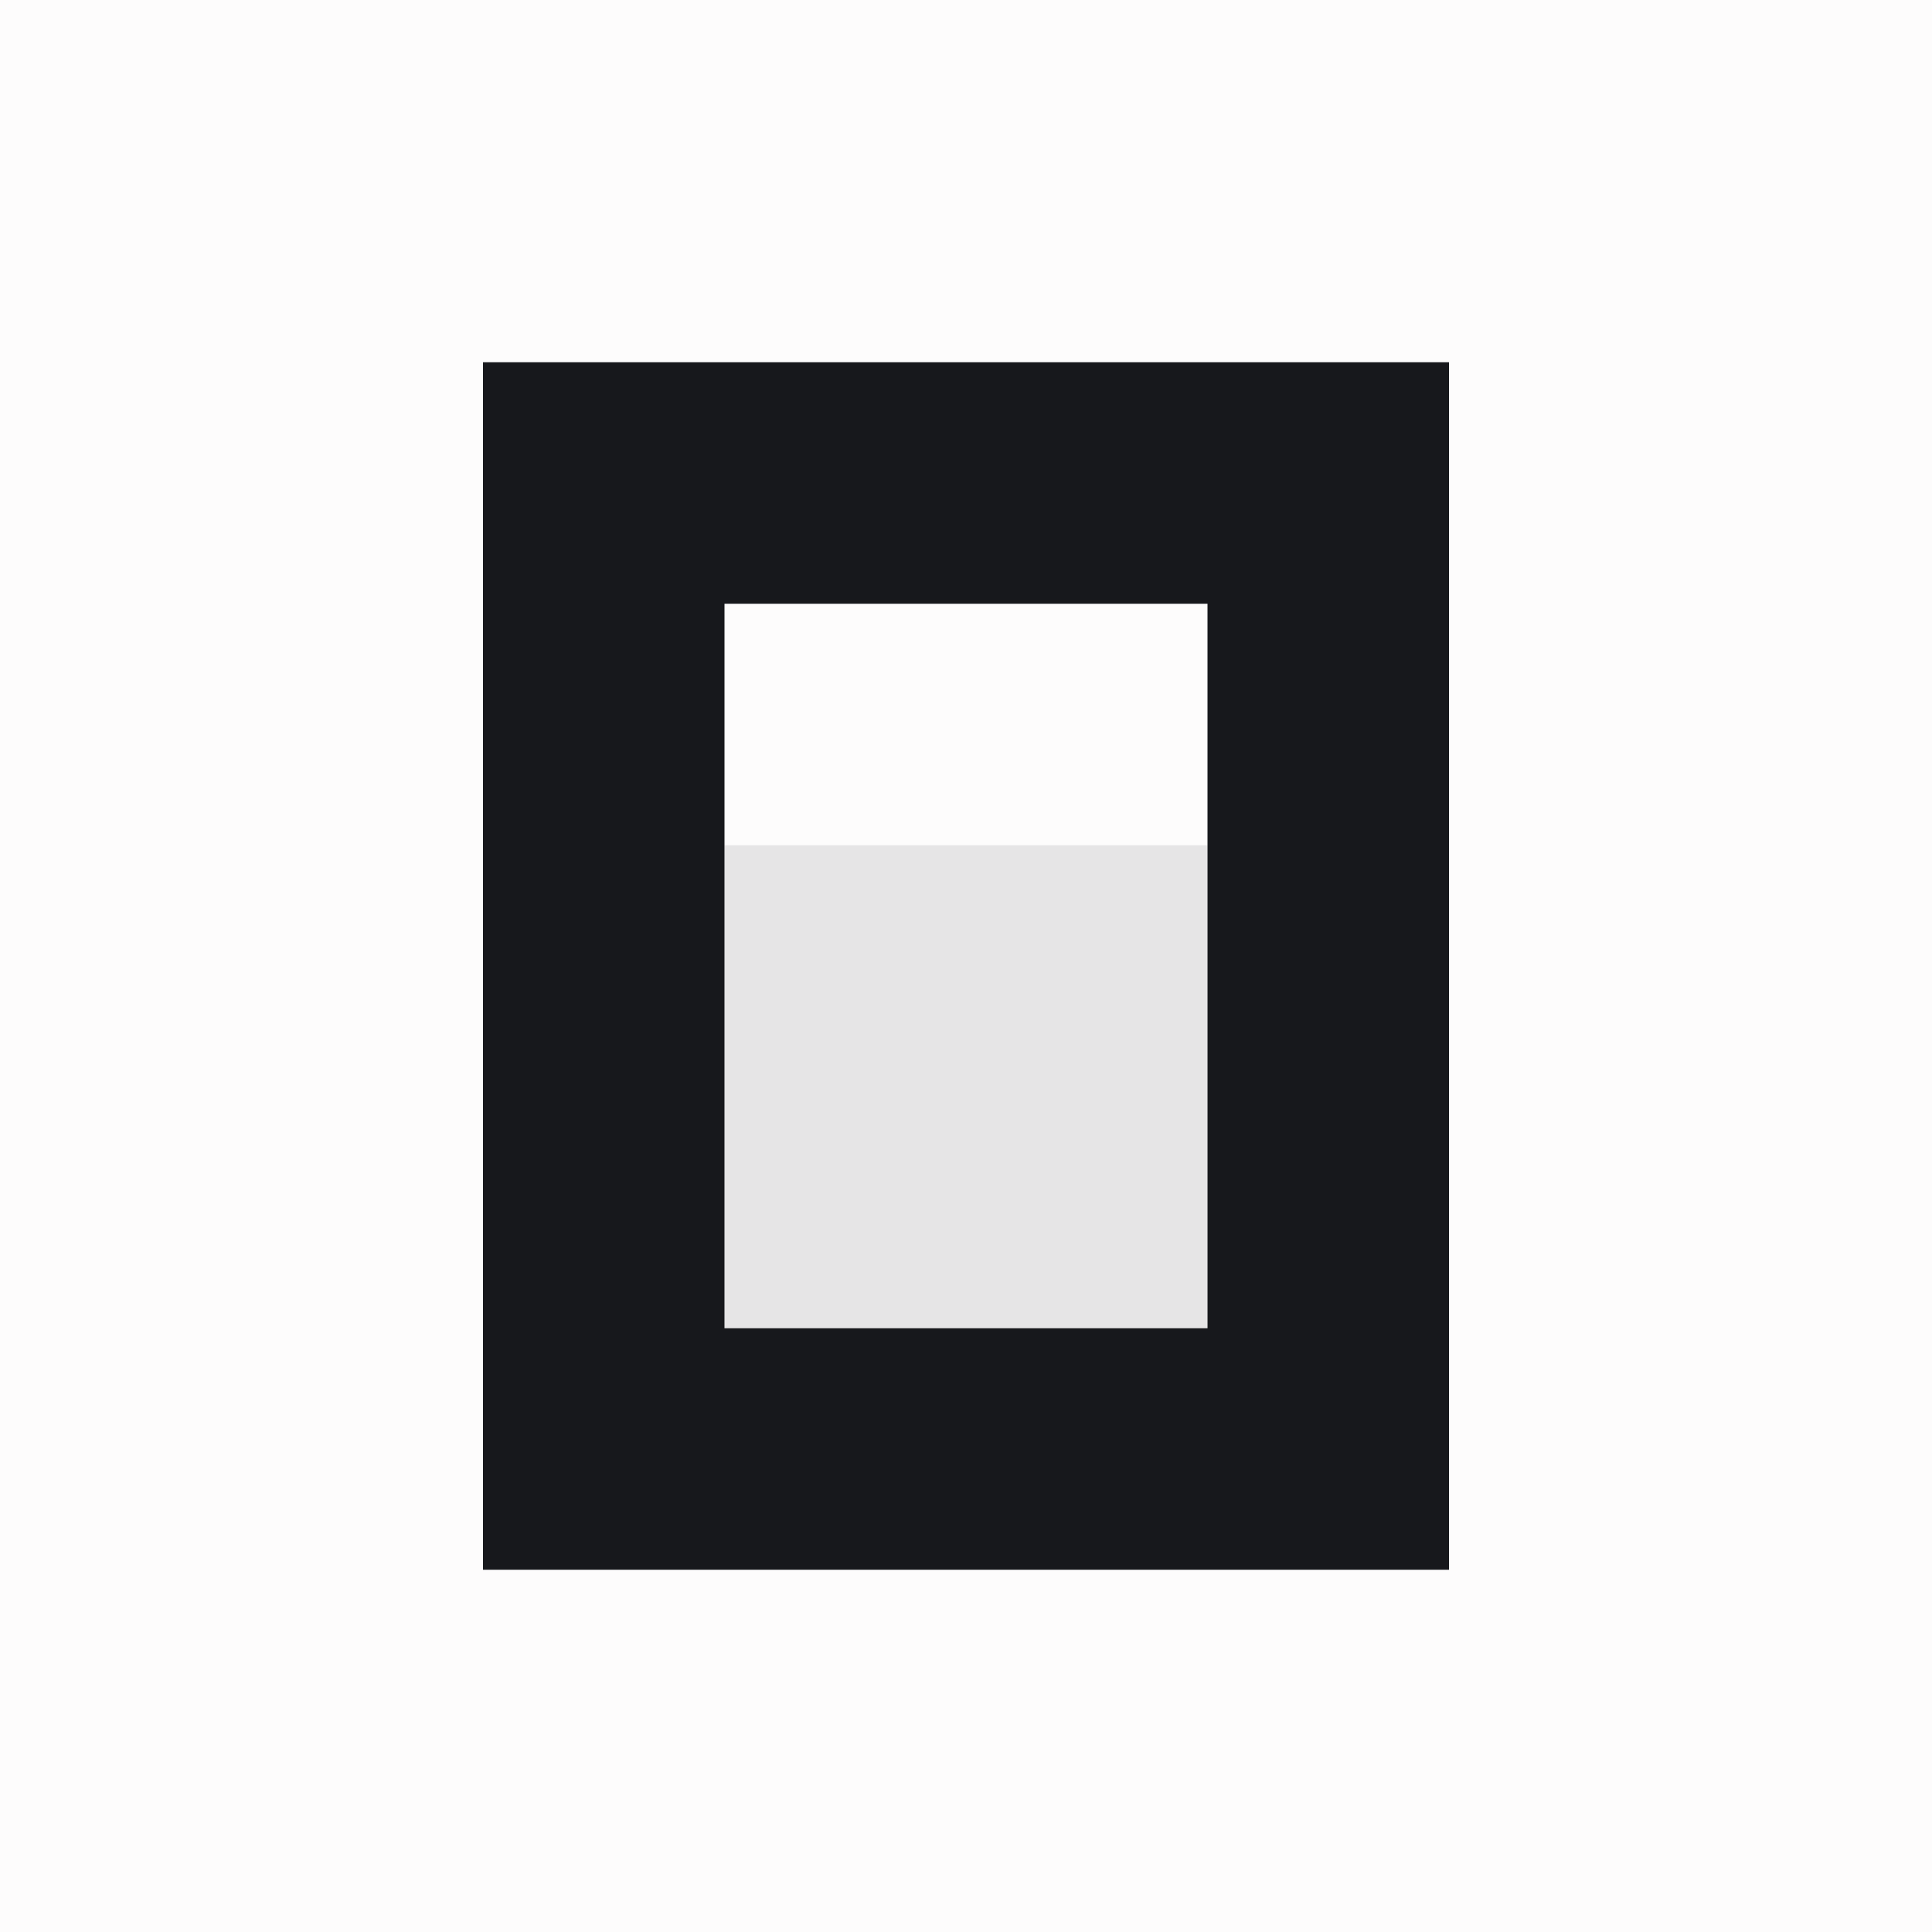
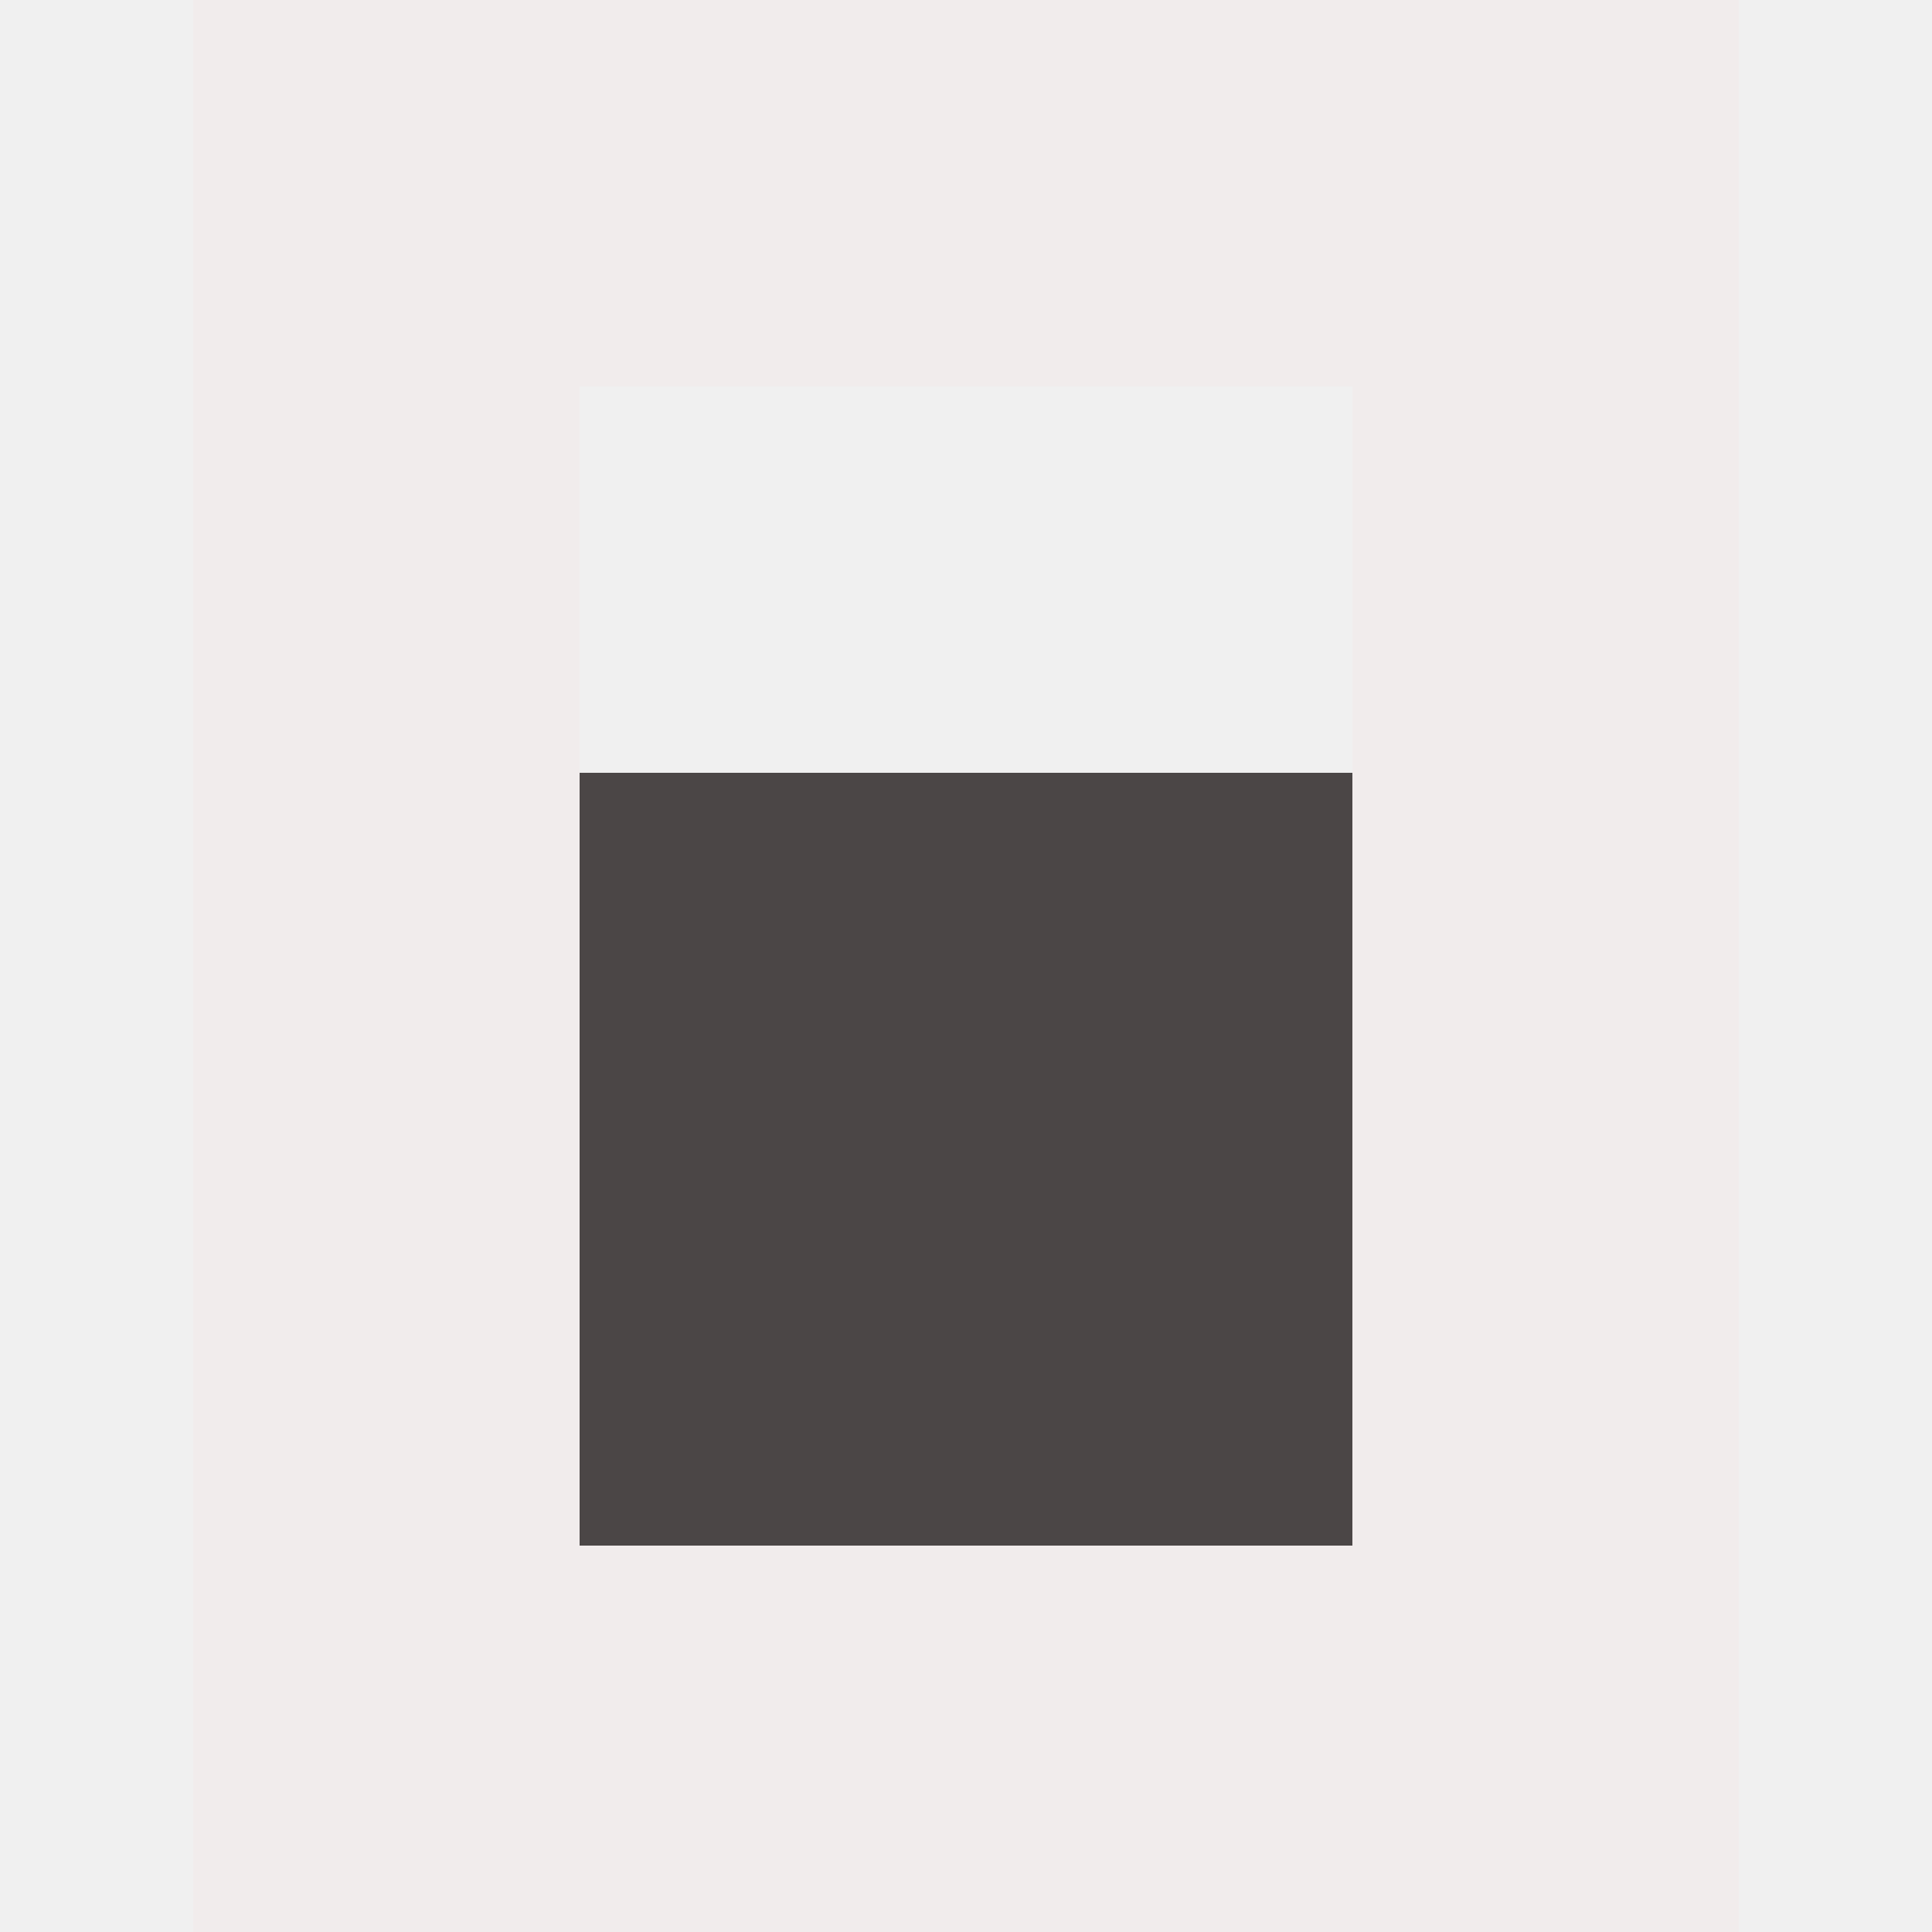
- <svg xmlns="http://www.w3.org/2000/svg" width="512" height="512" viewBox="0 0 512 512" fill="none">
-   <rect width="512" height="512" fill="#FDFCFC" />
-   <path d="M320 224V352H192V224H320Z" fill="#E6E5E6" />
-   <path fill-rule="evenodd" clip-rule="evenodd" d="M384 416H128V96H384V416ZM320 160H192V352H320V160Z" fill="#17181C" />
+ <svg xmlns="http://www.w3.org/2000/svg" width="300" height="300" viewBox="0 0 300 300" fill="none">
+   <g transform="translate(30, 0)">
+     <g clip-path="url(#clip0_1401_86283)">
+       <mask id="mask0_1401_86283" style="mask-type:luminance" maskUnits="userSpaceOnUse" x="0" y="0" width="240" height="300">
+         <path d="M240 0H0V300H240V0Z" fill="white" />
+       </mask>
+       <g mask="url(#mask0_1401_86283)">
+         <path d="M180 240H60V120H180V240Z" fill="#4B4646" />
+         <path d="M180 60H60V240H180V60ZM240 300H0V0H240V300Z" fill="#F1ECEC" />
+       </g>
+     </g>
+   </g>
+   <defs>
+     <clipPath id="clip0_1401_86283">
+       <rect width="240" height="300" fill="white" />
+     </clipPath>
+   </defs>
</svg>
